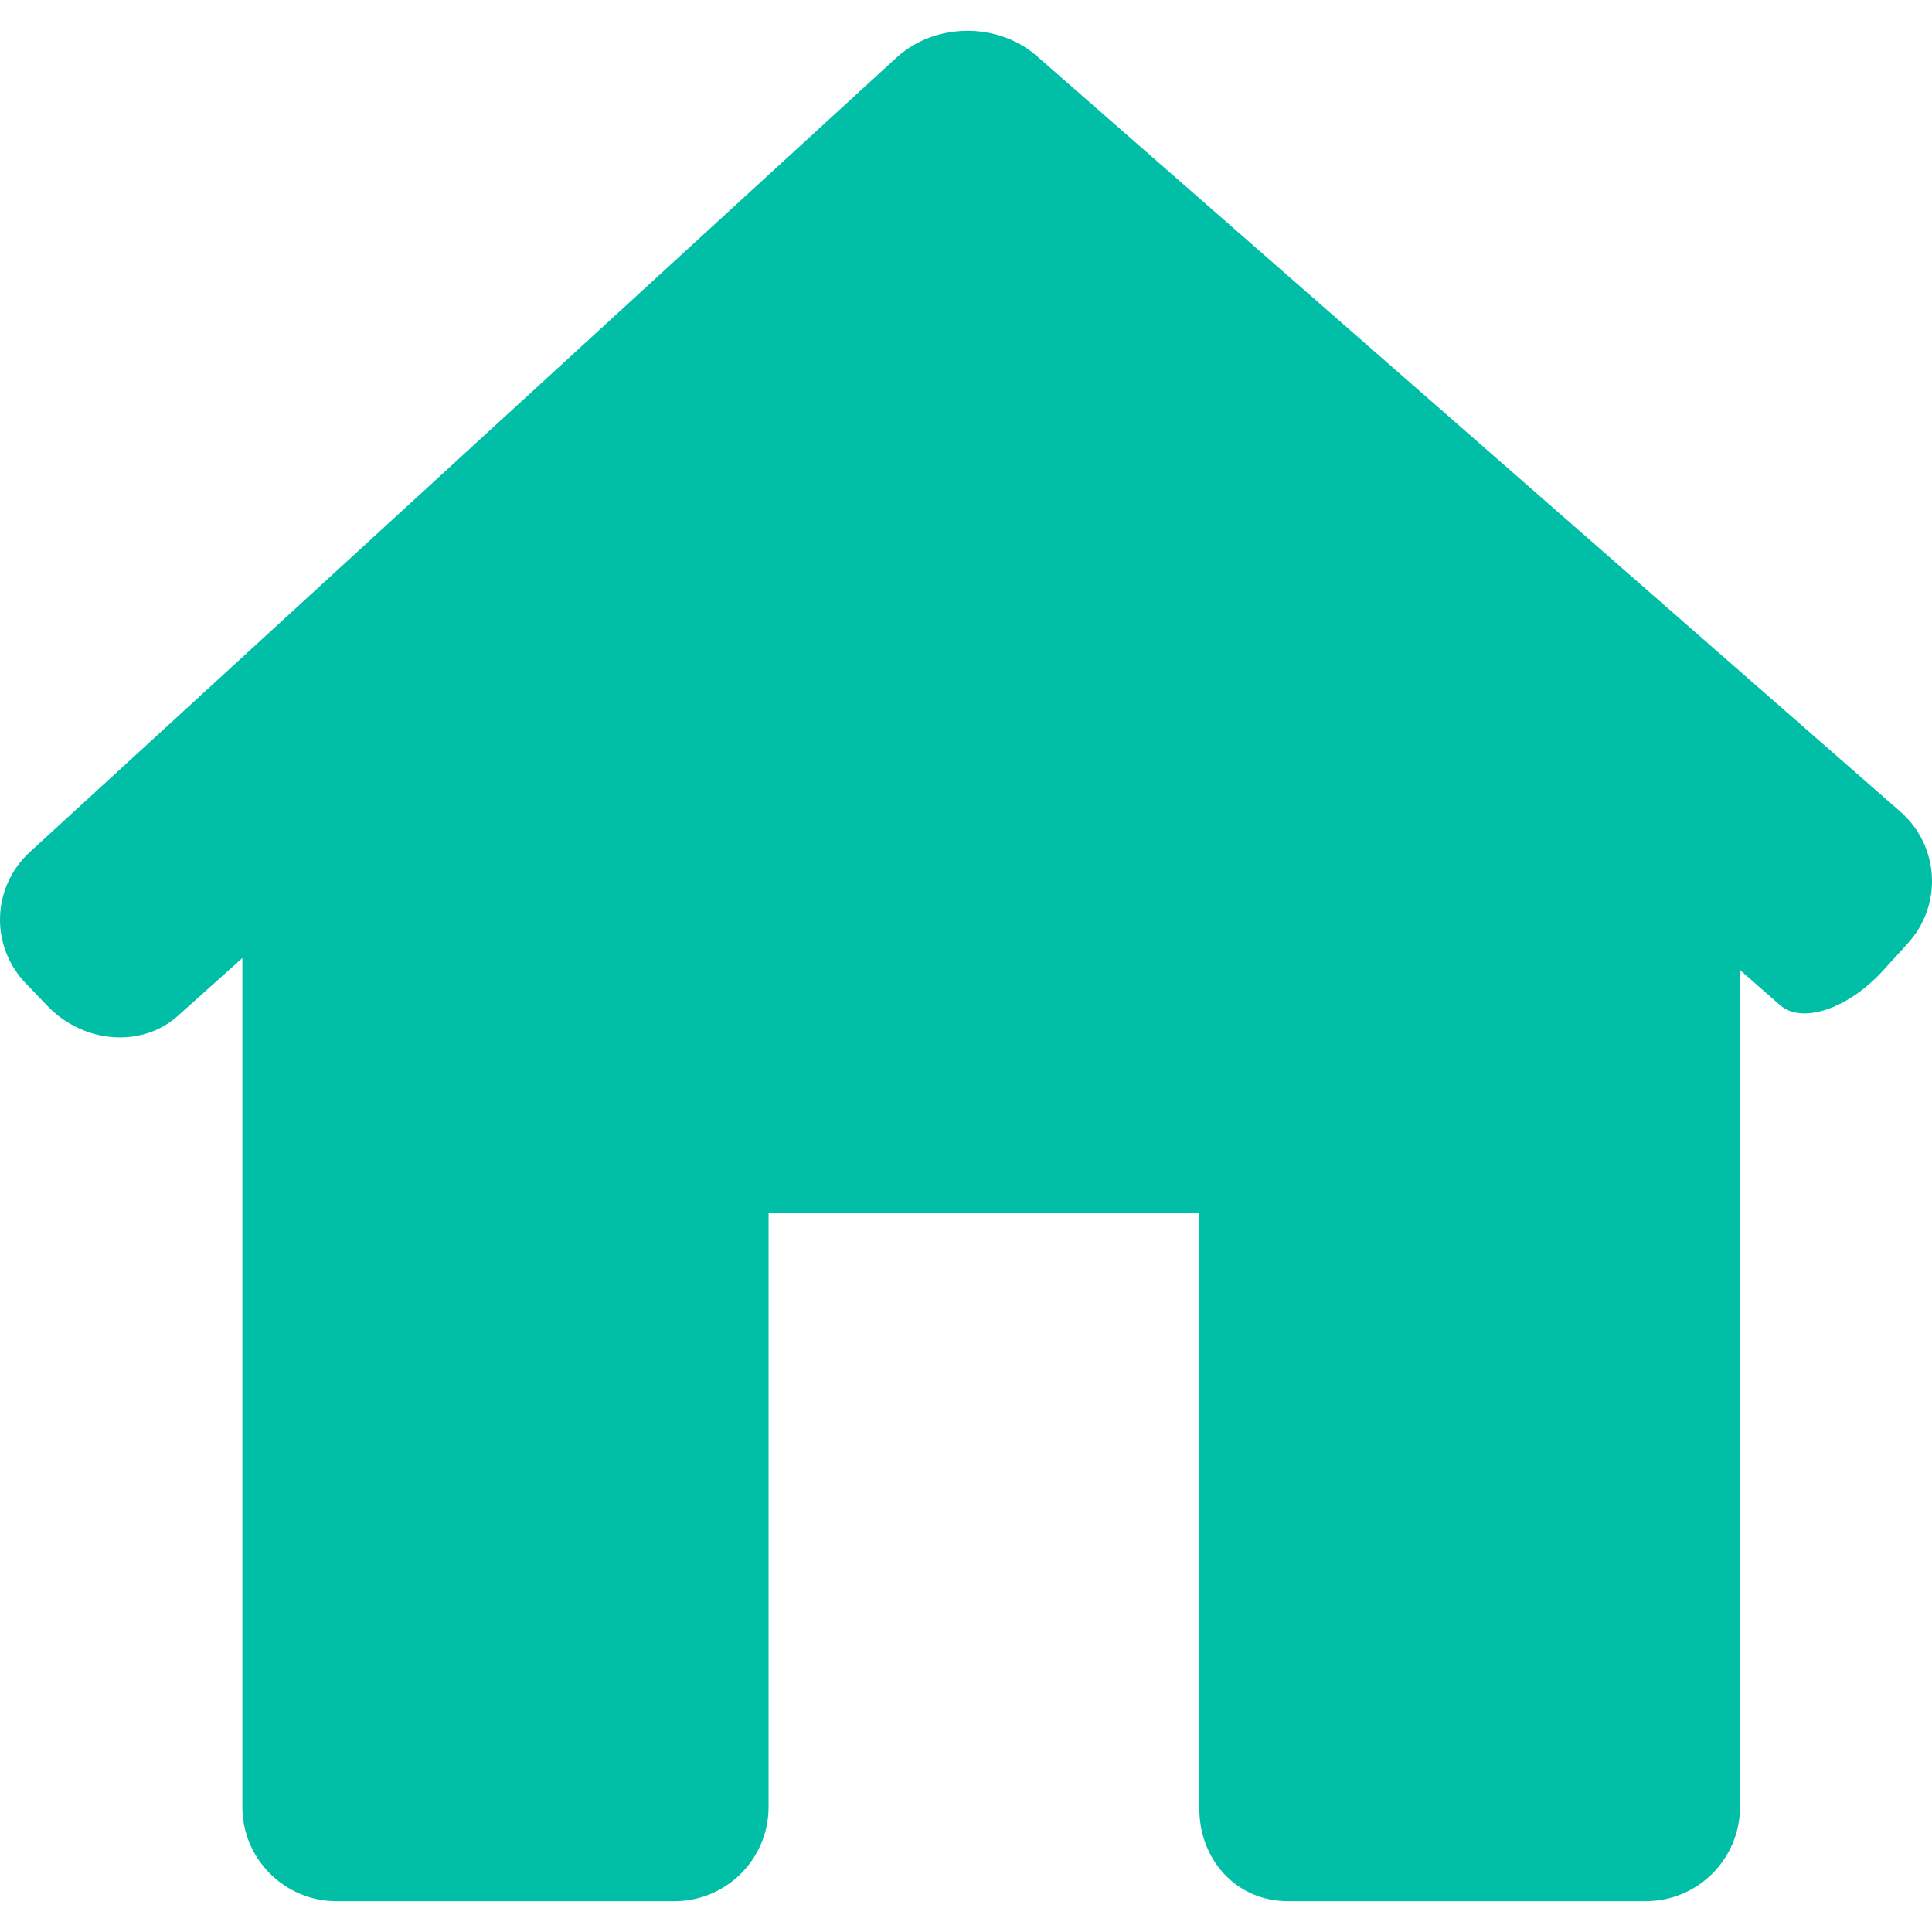
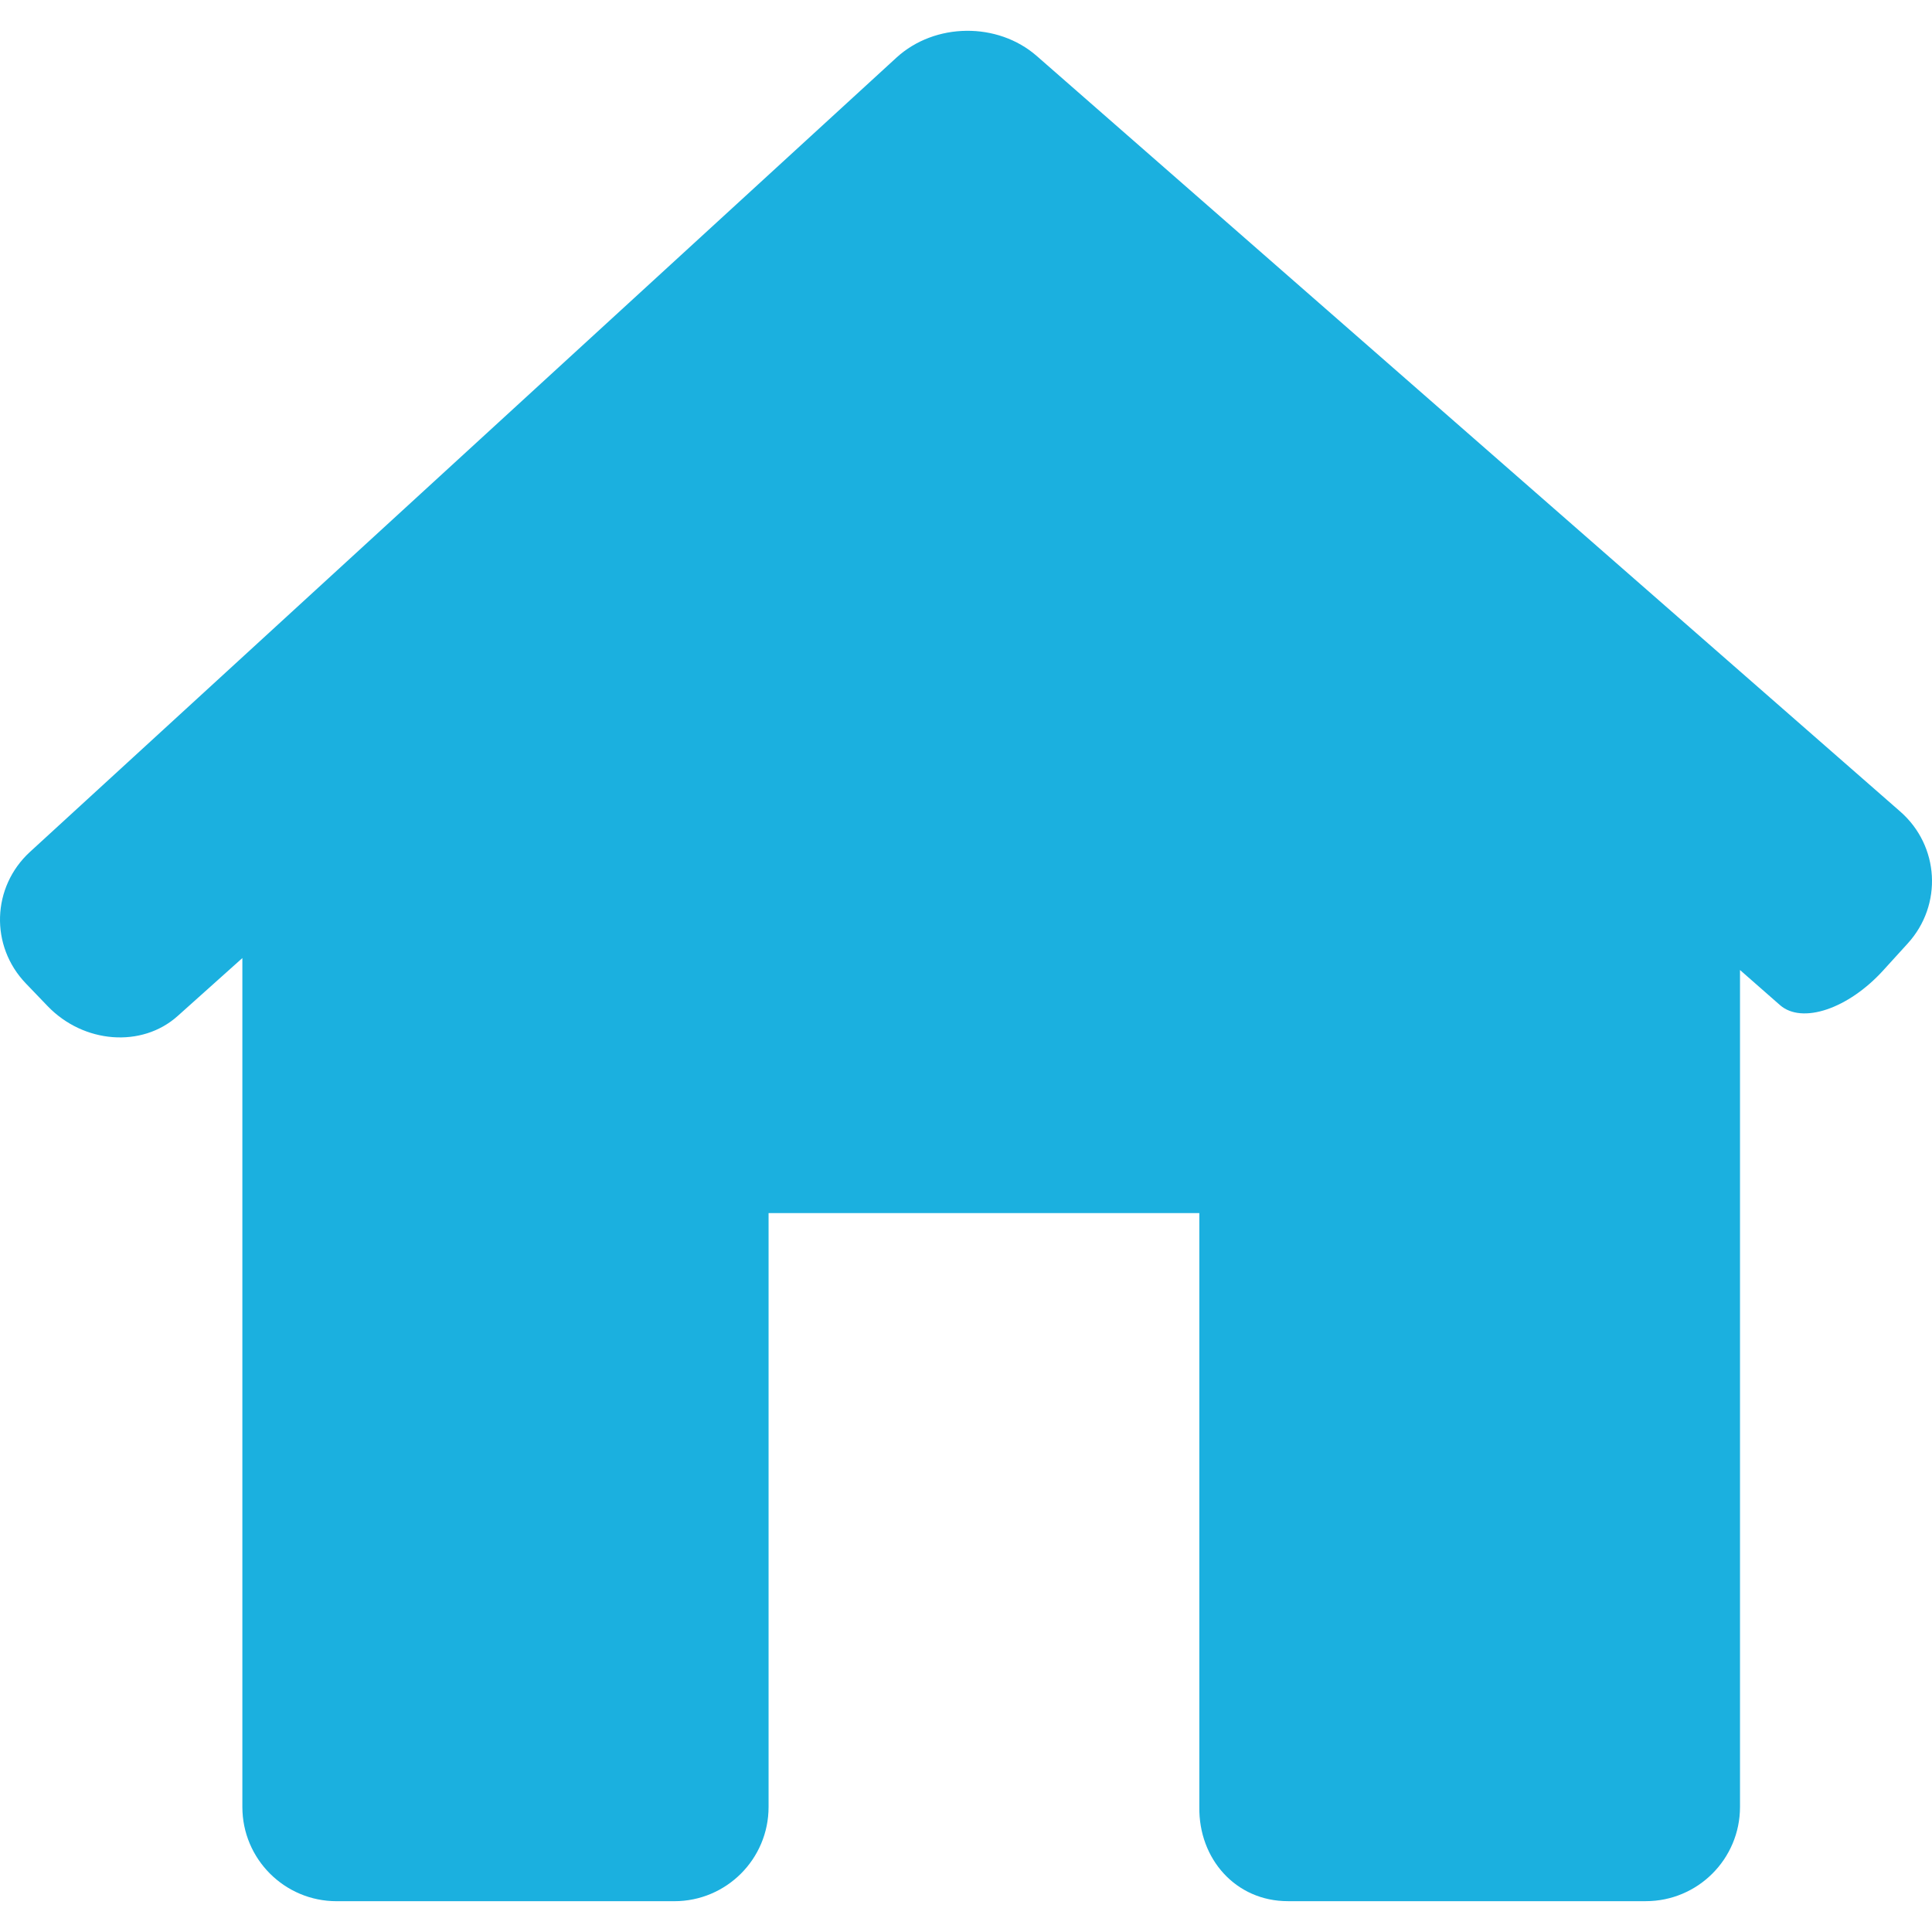
<svg xmlns="http://www.w3.org/2000/svg" version="1.1" id="Capa_1" x="0px" y="0px" viewBox="0 0 306.773 306.773" style="enable-background:new 0 0 306.773 306.773;" xml:space="preserve">
  <g>
-     <path style="fill:#00BFA6;" d="M302.93,149.794c5.561-6.116,5.024-15.49-1.199-20.932L164.63,8.898   c-6.223-5.442-16.2-5.328-22.292,0.257L4.771,135.258c-6.092,5.585-6.391,14.947-0.662,20.902l3.449,3.592   c5.722,5.955,14.971,6.665,20.645,1.581l10.281-9.207v134.792c0,8.27,6.701,14.965,14.965,14.965h53.624   c8.264,0,14.965-6.695,14.965-14.965v-94.3h68.398v94.3c-0.119,8.264,5.794,14.959,14.058,14.959h56.828   c8.264,0,14.965-6.695,14.965-14.965V154.024c0,0,2.84,2.488,6.343,5.567c3.497,3.073,10.842,0.609,16.403-5.513L302.93,149.794z" />
+     <path style="fill:#1BB0DF;" d="M302.93,149.794c5.561-6.116,5.024-15.49-1.199-20.932L164.63,8.898   c-6.223-5.442-16.2-5.328-22.292,0.257L4.771,135.258c-6.092,5.585-6.391,14.947-0.662,20.902l3.449,3.592   c5.722,5.955,14.971,6.665,20.645,1.581l10.281-9.207v134.792c0,8.27,6.701,14.965,14.965,14.965h53.624   c8.264,0,14.965-6.695,14.965-14.965v-94.3h68.398v94.3c-0.119,8.264,5.794,14.959,14.058,14.959h56.828   c8.264,0,14.965-6.695,14.965-14.965V154.024c0,0,2.84,2.488,6.343,5.567c3.497,3.073,10.842,0.609,16.403-5.513L302.93,149.794z" />
  </g>
  <g>
</g>
  <g>
</g>
  <g>
</g>
  <g>
</g>
  <g>
</g>
  <g>
</g>
  <g>
</g>
  <g>
</g>
  <g>
</g>
  <g>
</g>
  <g>
</g>
  <g>
</g>
  <g>
</g>
  <g>
</g>
  <g>
</g>
</svg>
